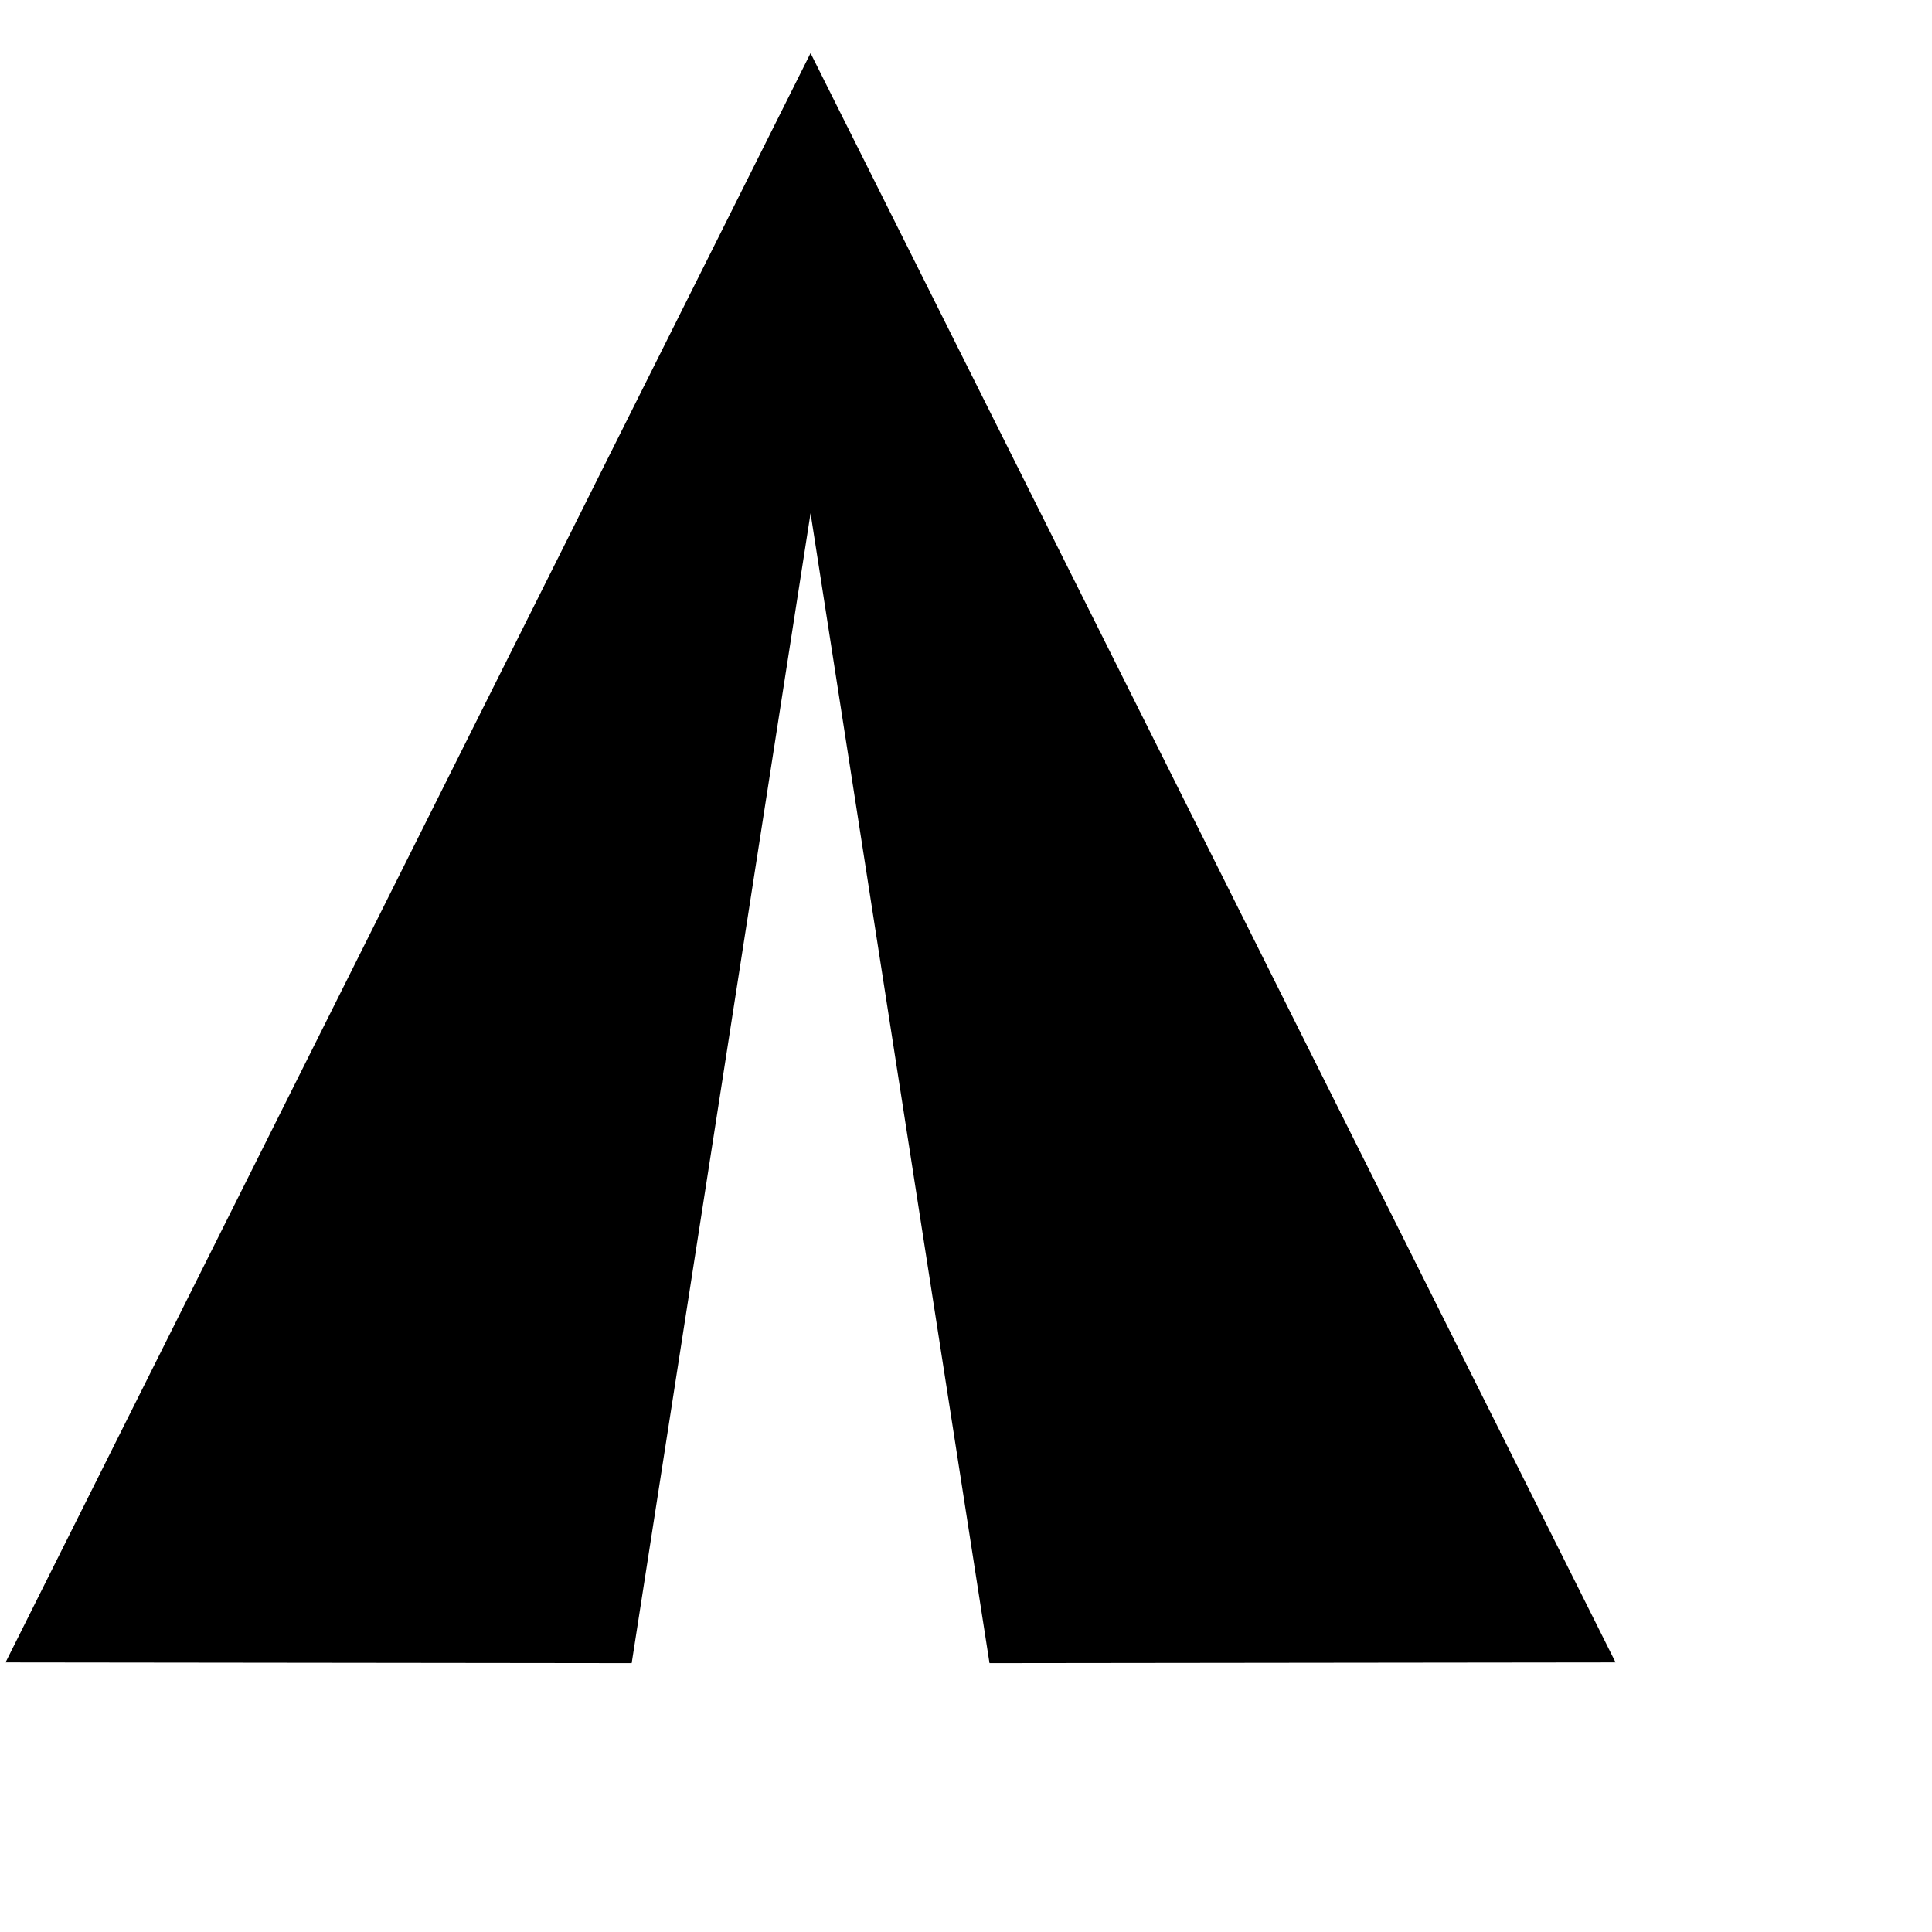
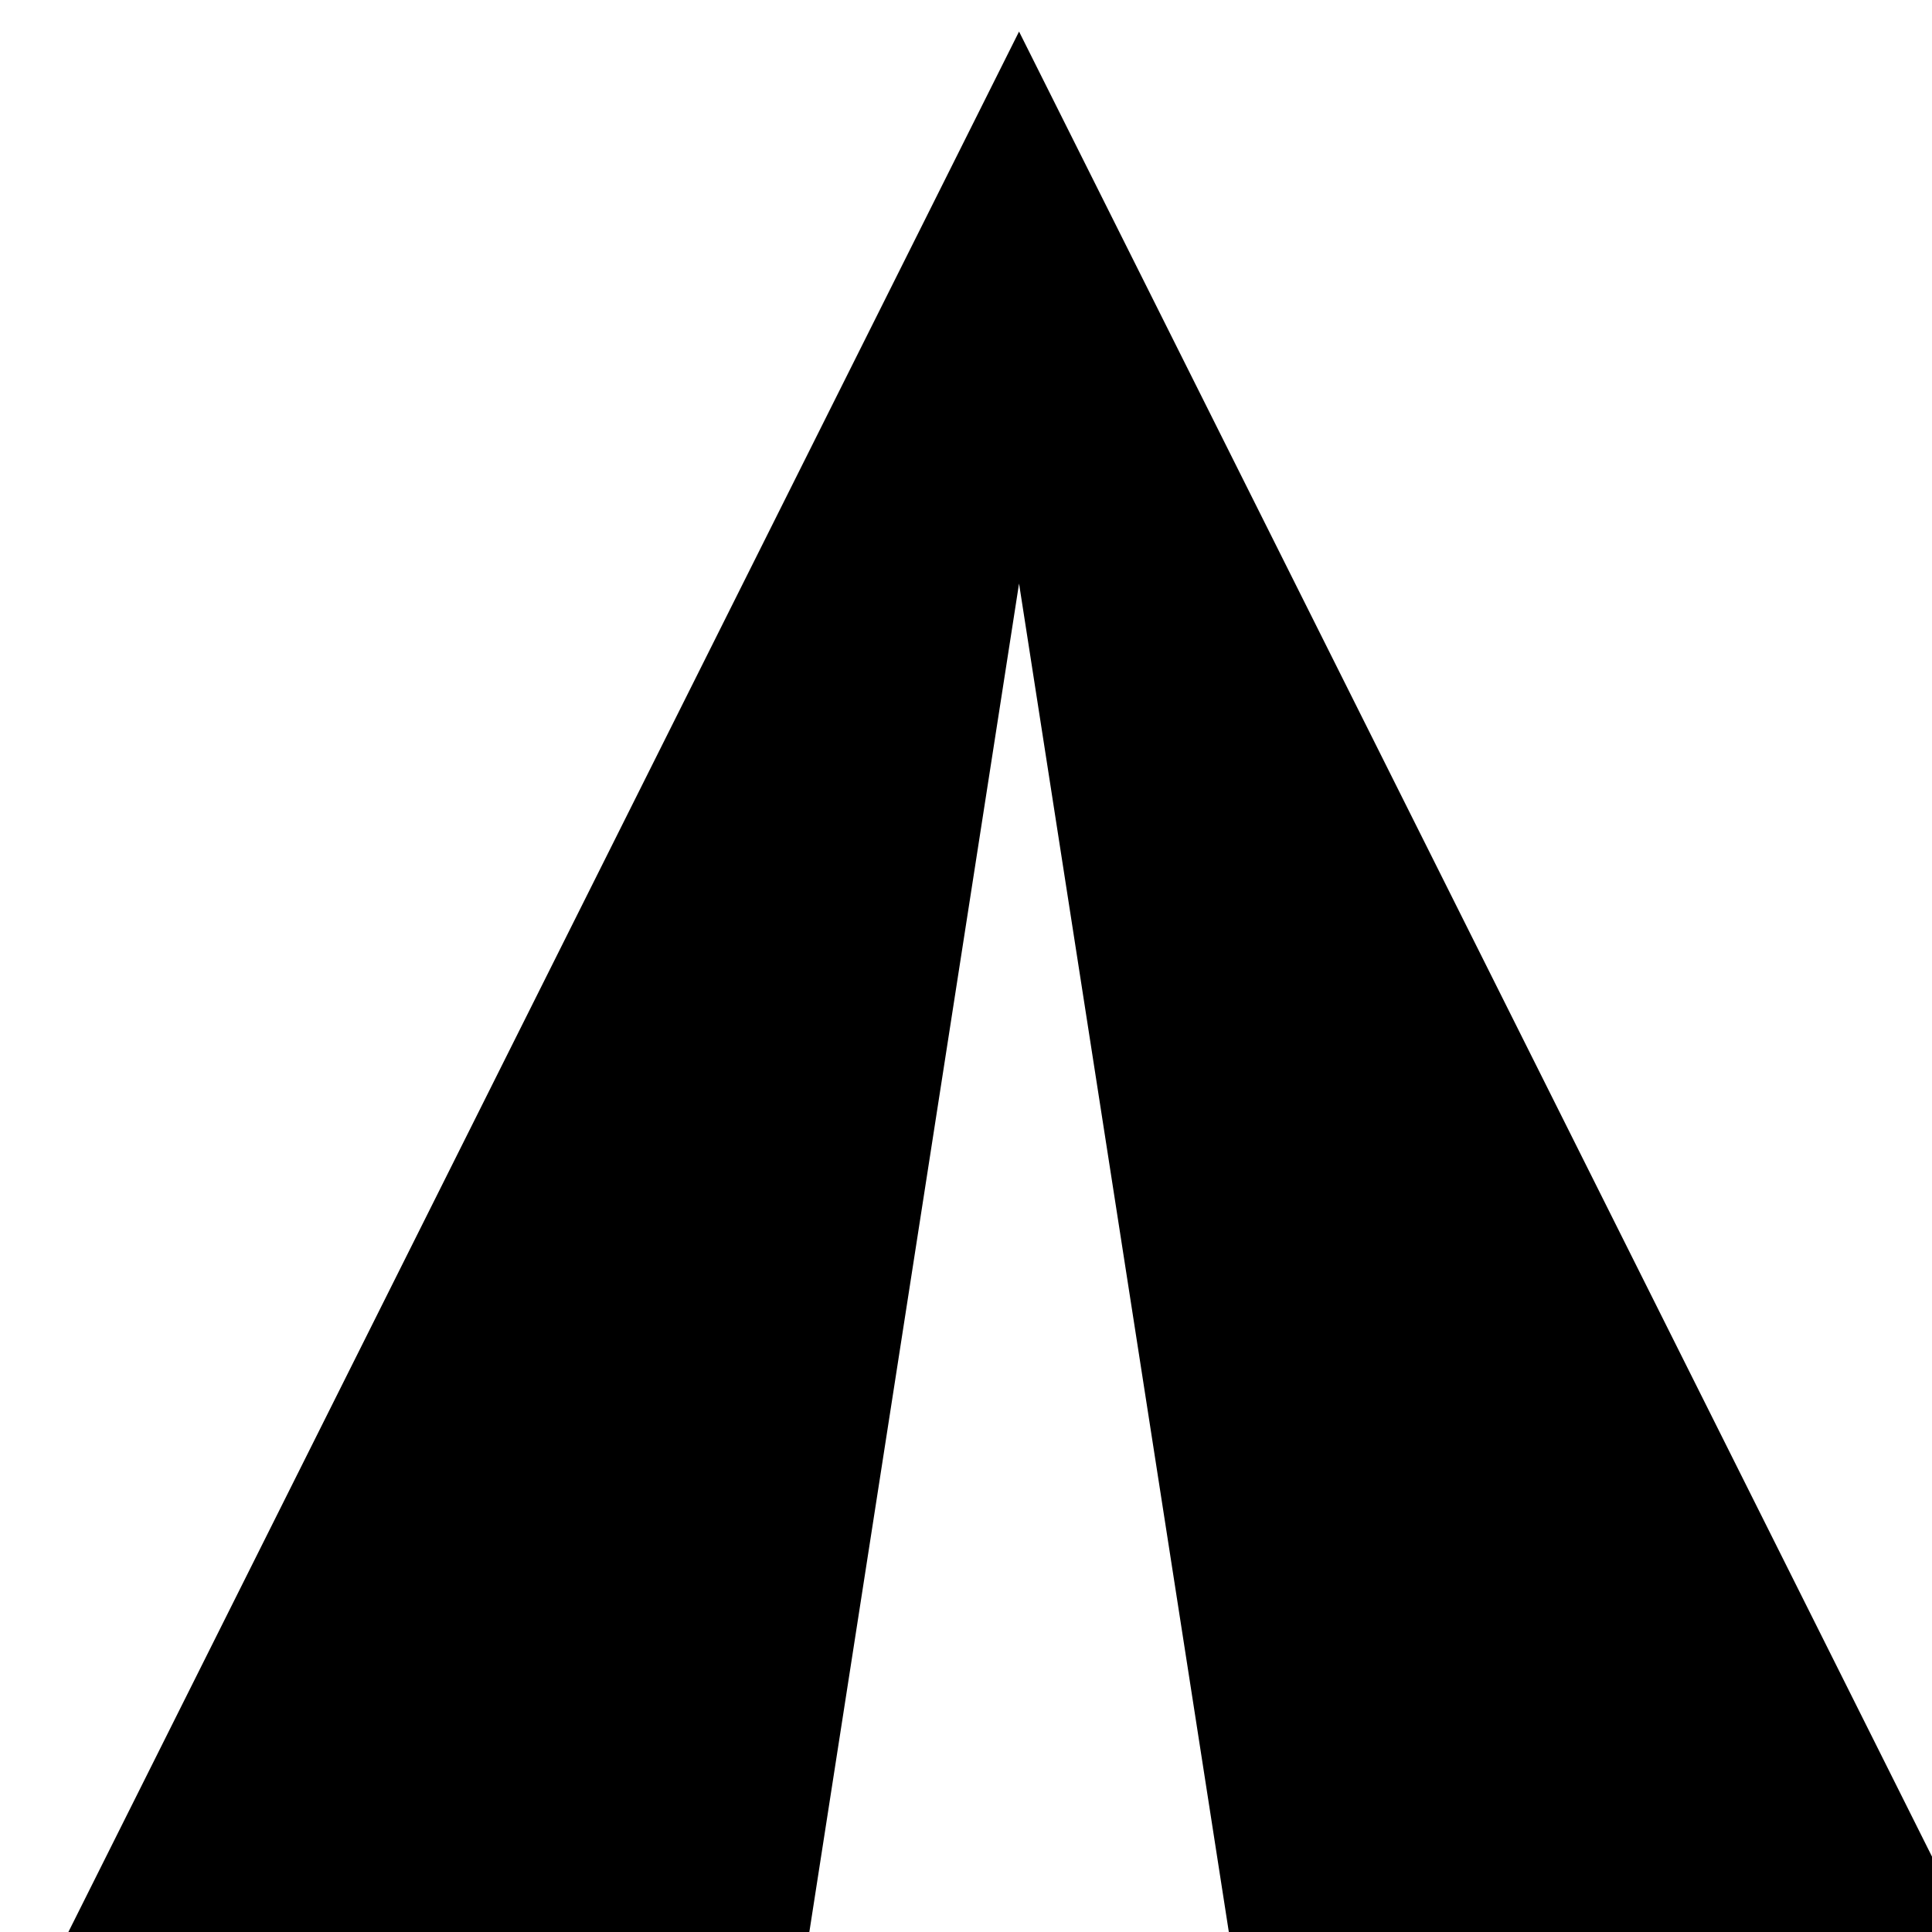
<svg xmlns="http://www.w3.org/2000/svg" width="24" height="24" viewBox="0 0 24 24" fill="currentColor">
-   <path d="M20.069 20.651L10.069 0.66L0.069 20.651L7.847 20.66L10.069 6.375L12.292 20.66L20.069 20.651Z" />
+   <path d="M24.659 24.381L12.659 0.392L0.659 24.381L9.993 24.392L12.659 7.249L15.326 24.392L24.659 24.381Z" />
</svg>
